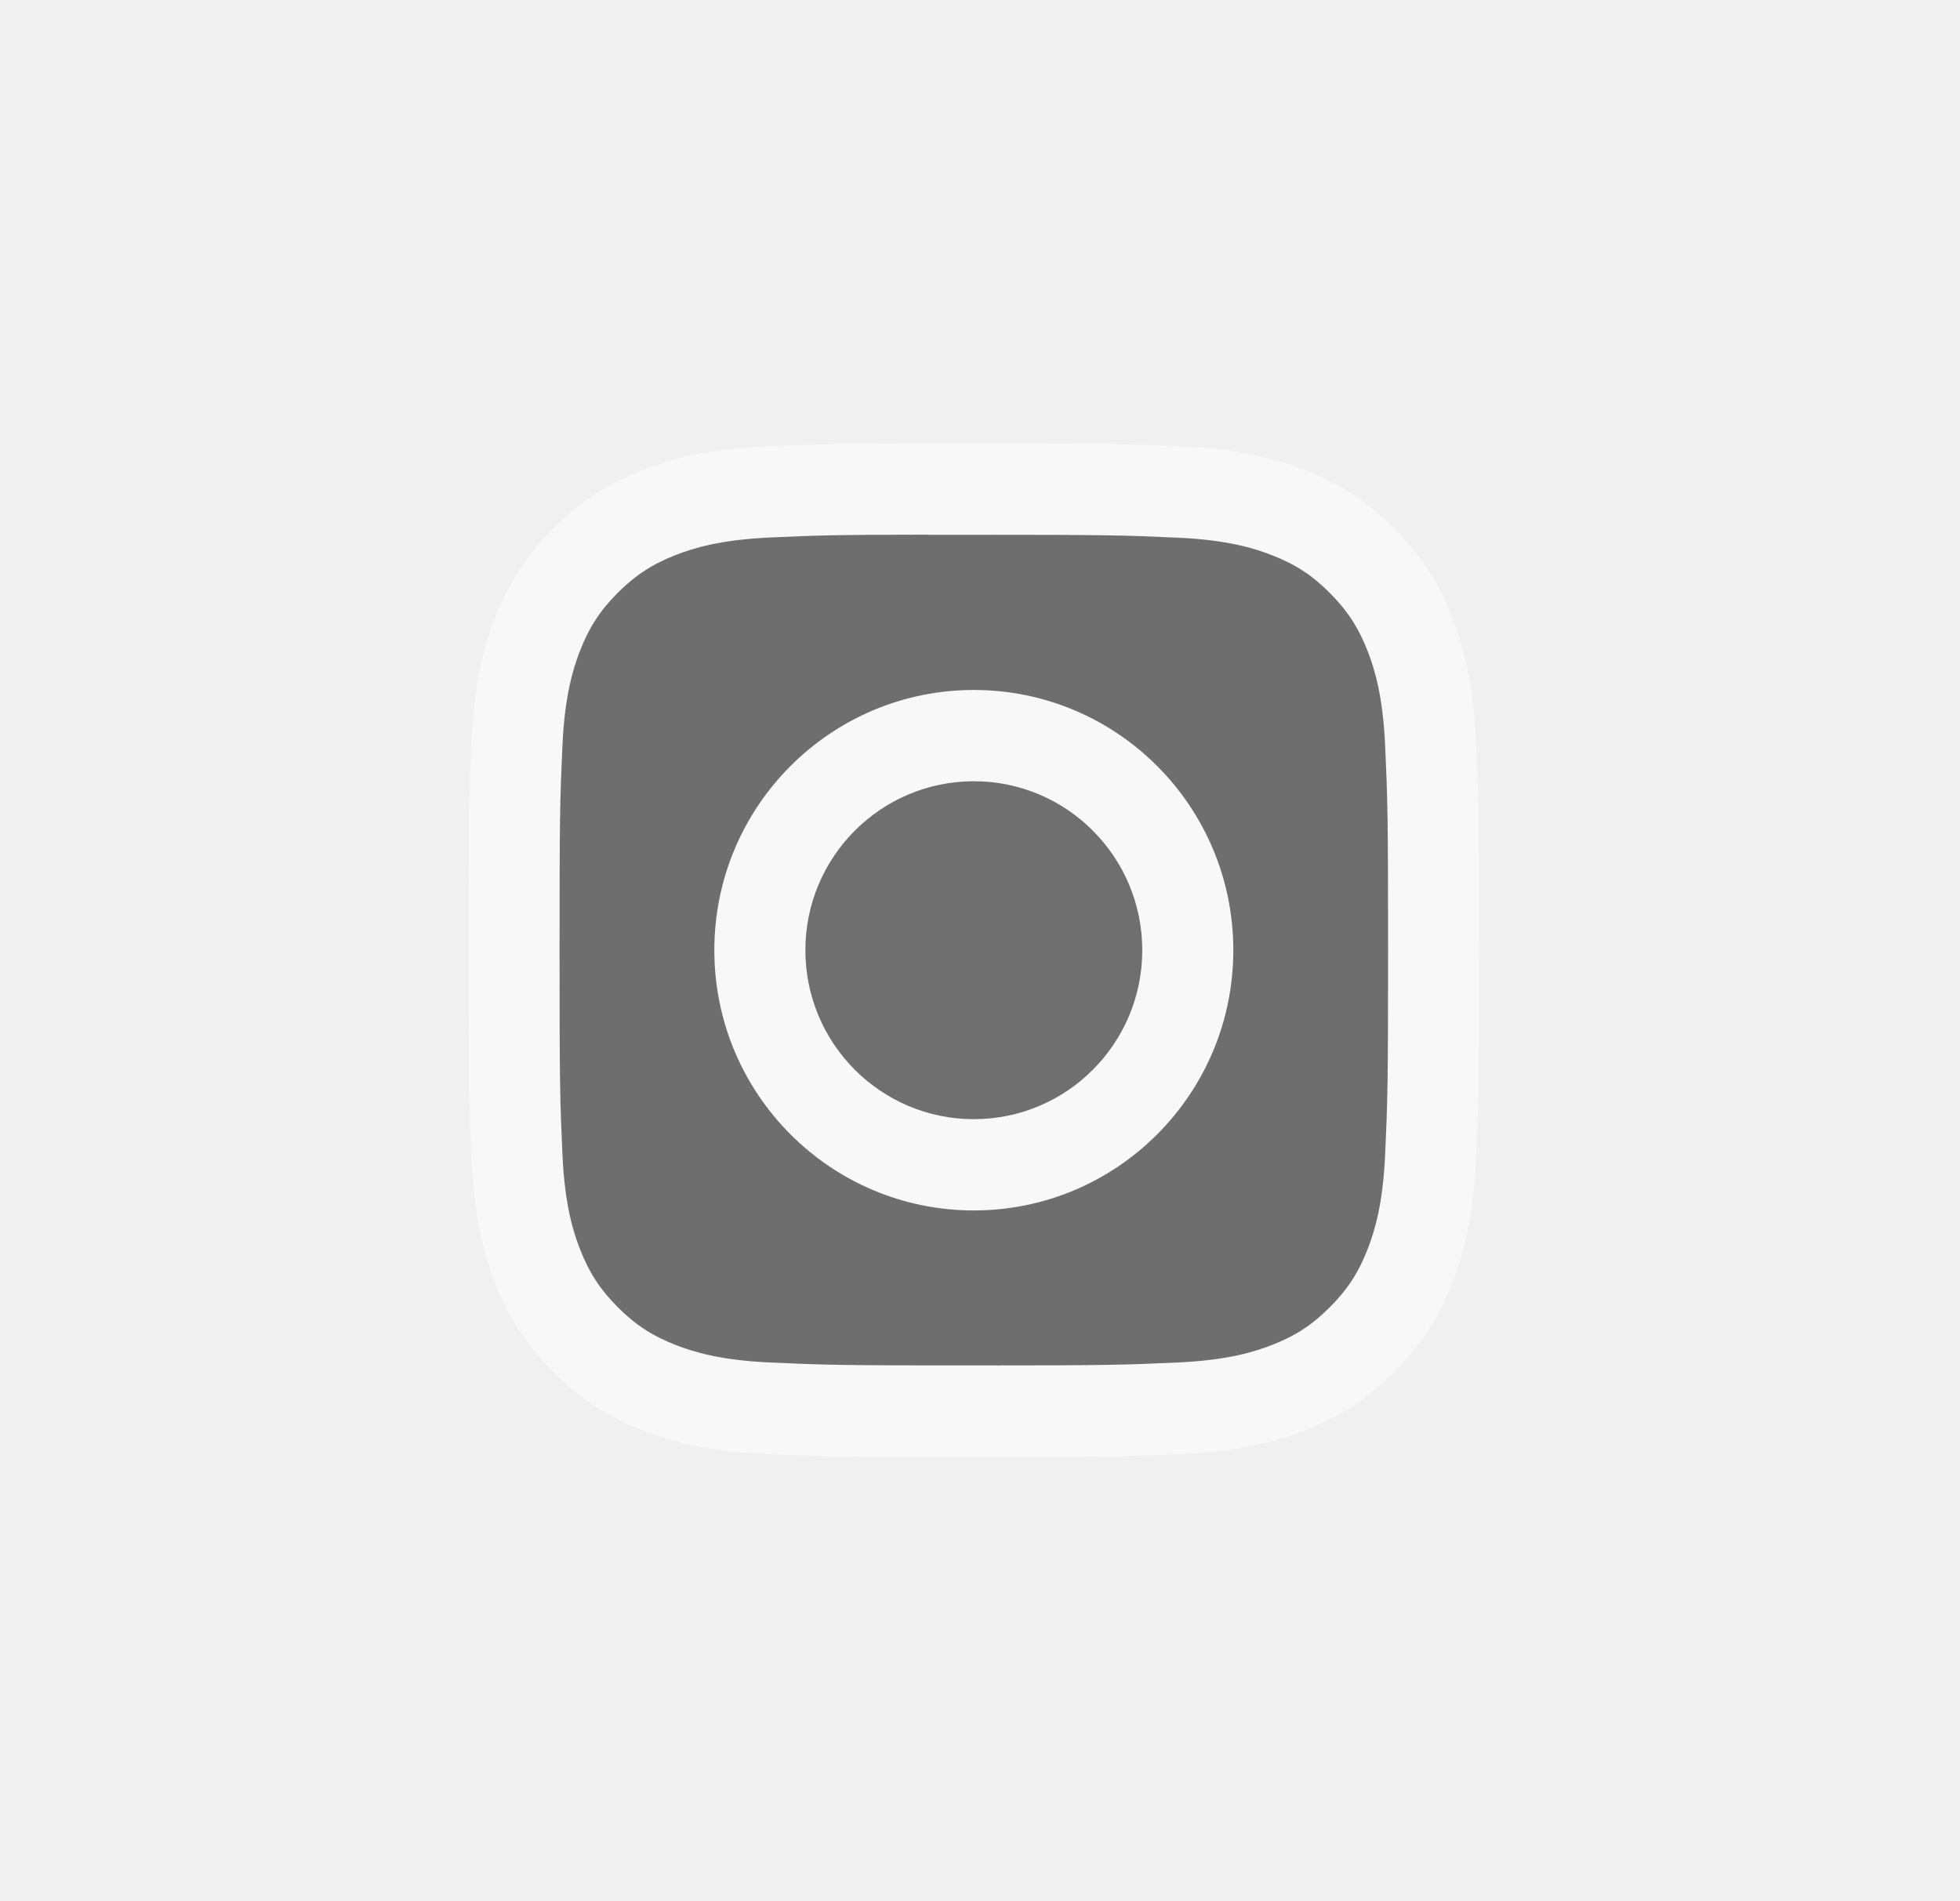
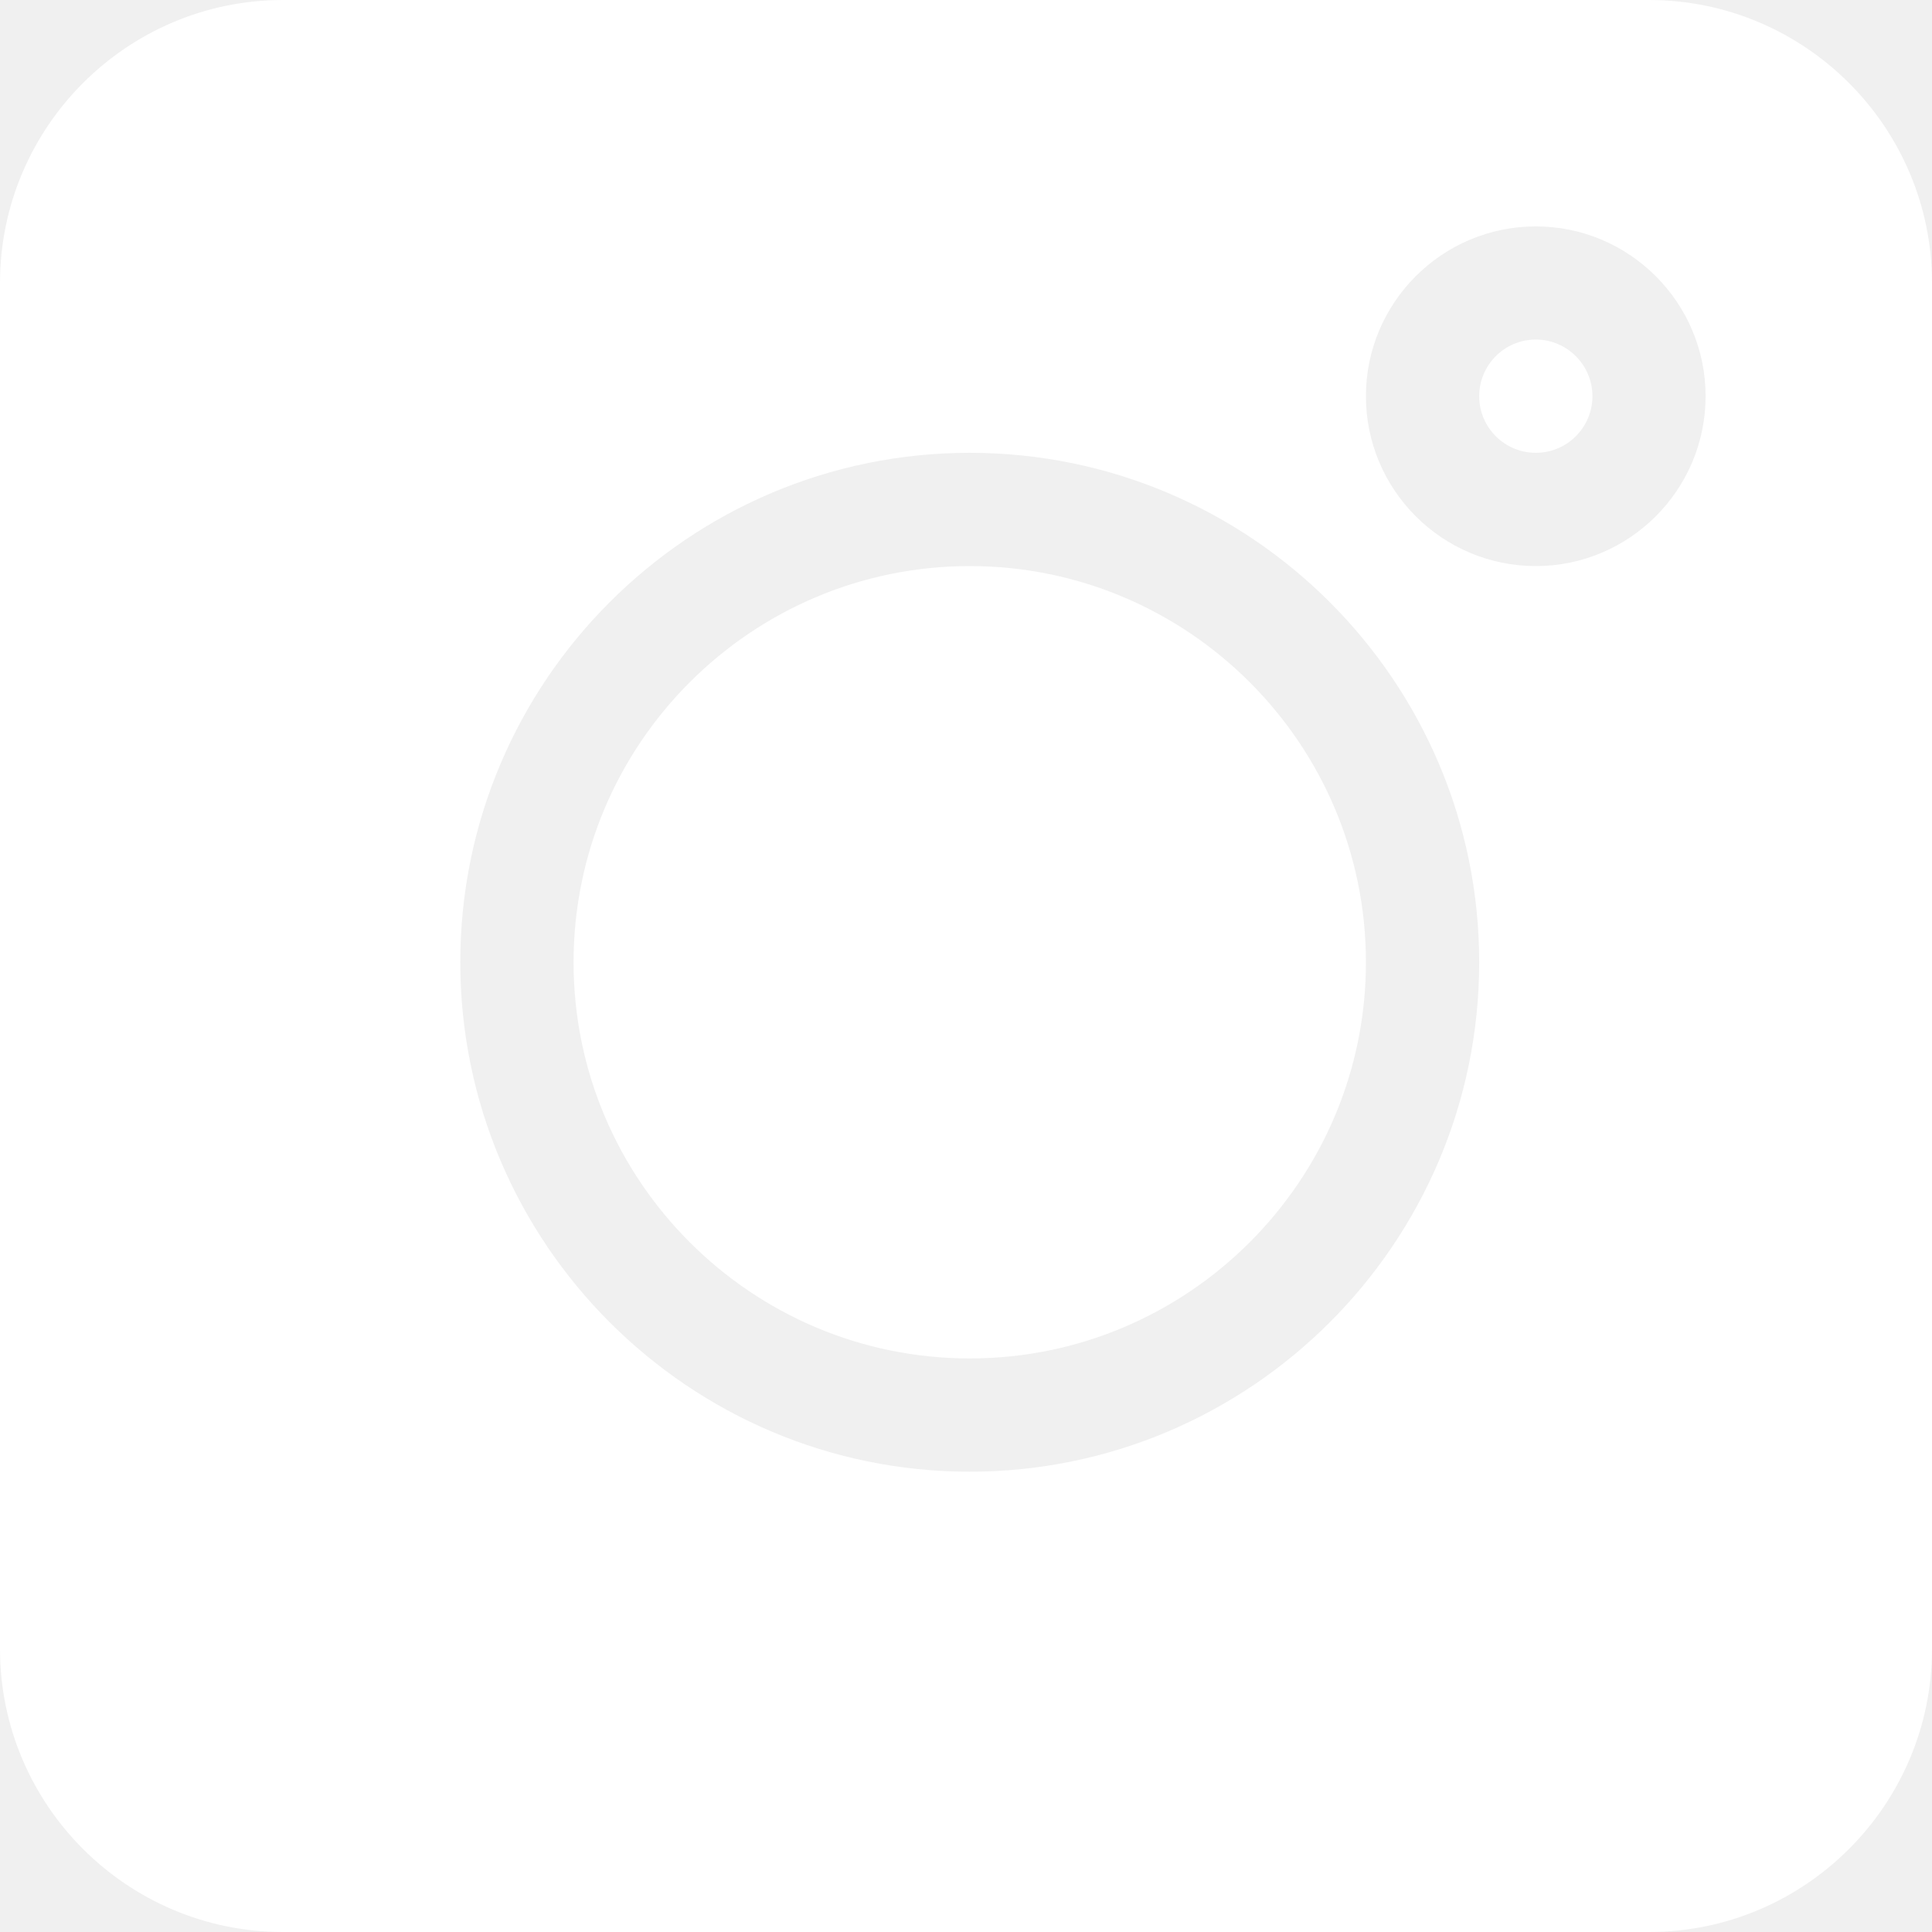
- <svg xmlns="http://www.w3.org/2000/svg" width="33" height="32" viewBox="0 0 33 32" fill="none">
-   <path fill-rule="evenodd" clip-rule="evenodd" d="M16.395 7.467C14.085 7.467 13.795 7.477 12.887 7.518C11.982 7.56 11.363 7.704 10.822 7.915C10.263 8.133 9.788 8.424 9.315 8.899C8.842 9.373 8.551 9.849 8.333 10.41C8.122 10.953 7.979 11.573 7.938 12.481C7.897 13.392 7.887 13.683 7.887 16C7.887 18.318 7.897 18.608 7.938 19.518C7.98 20.426 8.123 21.047 8.333 21.589C8.551 22.15 8.842 22.626 9.315 23.101C9.787 23.575 10.262 23.868 10.821 24.086C11.363 24.297 11.981 24.441 12.887 24.482C13.794 24.523 14.084 24.534 16.394 24.534C18.705 24.534 18.994 24.523 19.902 24.482C20.808 24.441 21.427 24.297 21.968 24.086C22.527 23.868 23.001 23.575 23.474 23.101C23.947 22.626 24.238 22.15 24.456 21.589C24.665 21.047 24.809 20.426 24.851 19.518C24.892 18.608 24.903 18.318 24.903 16C24.903 13.683 24.892 13.392 24.851 12.482C24.809 11.573 24.665 10.953 24.456 10.411C24.238 9.849 23.947 9.373 23.474 8.899C23.001 8.424 22.527 8.133 21.967 7.915C21.425 7.704 20.806 7.56 19.901 7.518C18.993 7.477 18.704 7.467 16.393 7.467L16.395 7.467Z" fill="#F8F8F8" />
-   <path fill-rule="evenodd" clip-rule="evenodd" d="M15.633 9.005C15.859 9.004 16.112 9.005 16.396 9.005C18.668 9.005 18.937 9.013 19.834 9.054C20.663 9.092 21.114 9.231 21.414 9.348C21.811 9.502 22.094 9.687 22.391 9.986C22.689 10.285 22.873 10.569 23.028 10.967C23.145 11.268 23.283 11.719 23.321 12.551C23.362 13.451 23.371 13.721 23.371 15.998C23.371 18.276 23.362 18.546 23.321 19.446C23.283 20.278 23.145 20.729 23.028 21.03C22.874 21.428 22.689 21.711 22.391 22.01C22.094 22.309 21.811 22.494 21.414 22.648C21.114 22.765 20.663 22.904 19.834 22.942C18.937 22.983 18.668 22.992 16.396 22.992C14.124 22.992 13.855 22.983 12.958 22.942C12.129 22.904 11.678 22.765 11.378 22.648C10.981 22.493 10.698 22.308 10.4 22.01C10.102 21.711 9.918 21.427 9.763 21.029C9.647 20.729 9.508 20.277 9.47 19.445C9.429 18.545 9.421 18.275 9.421 15.996C9.421 13.718 9.429 13.449 9.47 12.549C9.508 11.717 9.647 11.266 9.763 10.965C9.917 10.567 10.102 10.282 10.4 9.983C10.698 9.685 10.981 9.5 11.378 9.345C11.678 9.228 12.129 9.089 12.958 9.051C13.743 9.015 14.047 9.004 15.633 9.003V9.005Z" fill="#6E6E6E" />
-   <path fill-rule="evenodd" clip-rule="evenodd" d="M20.937 10.421C20.373 10.421 19.916 10.88 19.916 11.445C19.916 12.011 20.373 12.469 20.937 12.469C21.501 12.469 21.958 12.011 21.958 11.445C21.958 10.88 21.501 10.421 20.937 10.421V10.421Z" fill="#6E6E6E" />
-   <path fill-rule="evenodd" clip-rule="evenodd" d="M16.396 11.618C13.983 11.618 12.027 13.58 12.027 16C12.027 18.42 13.983 20.382 16.396 20.382C18.809 20.382 20.765 18.42 20.765 16C20.765 13.58 18.809 11.618 16.396 11.618L16.396 11.618Z" fill="#F8F8F8" />
-   <path fill-rule="evenodd" clip-rule="evenodd" d="M16.396 13.155C17.962 13.155 19.232 14.429 19.232 16C19.232 17.571 17.962 18.845 16.396 18.845C14.83 18.845 13.56 17.571 13.56 16C13.56 14.429 14.83 13.155 16.396 13.155V13.155Z" fill="#6F6F6F" />
+ <svg xmlns="http://www.w3.org/2000/svg" width="16" height="16" viewBox="0 0 16 16" fill="none">
+   <path d="M13.656 0H2.344C1.052 0 0 1.052 0 2.344V13.656C0 14.948 1.052 16 2.344 16H13.656C14.948 16 16 14.948 16 13.656V2.344C16 1.052 14.948 0 13.656 0ZM8.031 12.188C5.705 12.188 3.812 10.295 3.812 7.969C3.812 5.642 5.705 3.75 8.031 3.75C10.357 3.75 12.25 5.642 12.25 7.969C12.25 10.295 10.357 12.188 8.031 12.188ZM12.719 4.688C11.943 4.688 11.312 4.057 11.312 3.281C11.312 2.506 11.943 1.875 12.719 1.875C13.494 1.875 14.125 2.506 14.125 3.281C14.125 4.057 13.494 4.688 12.719 4.688Z" fill="white" />
+   <path d="M12.719 2.812C12.46 2.812 12.25 3.023 12.25 3.281C12.25 3.54 12.46 3.75 12.719 3.75C12.977 3.75 13.188 3.54 13.188 3.281C13.188 3.023 12.977 2.812 12.719 2.812Z" fill="white" />
+   <path d="M8.031 4.688C6.222 4.688 4.75 6.16 4.75 7.969C4.75 9.778 6.222 11.25 8.031 11.25C9.84 11.25 11.312 9.778 11.312 7.969C11.312 6.16 9.84 4.688 8.031 4.688Z" fill="white" />
</svg>
